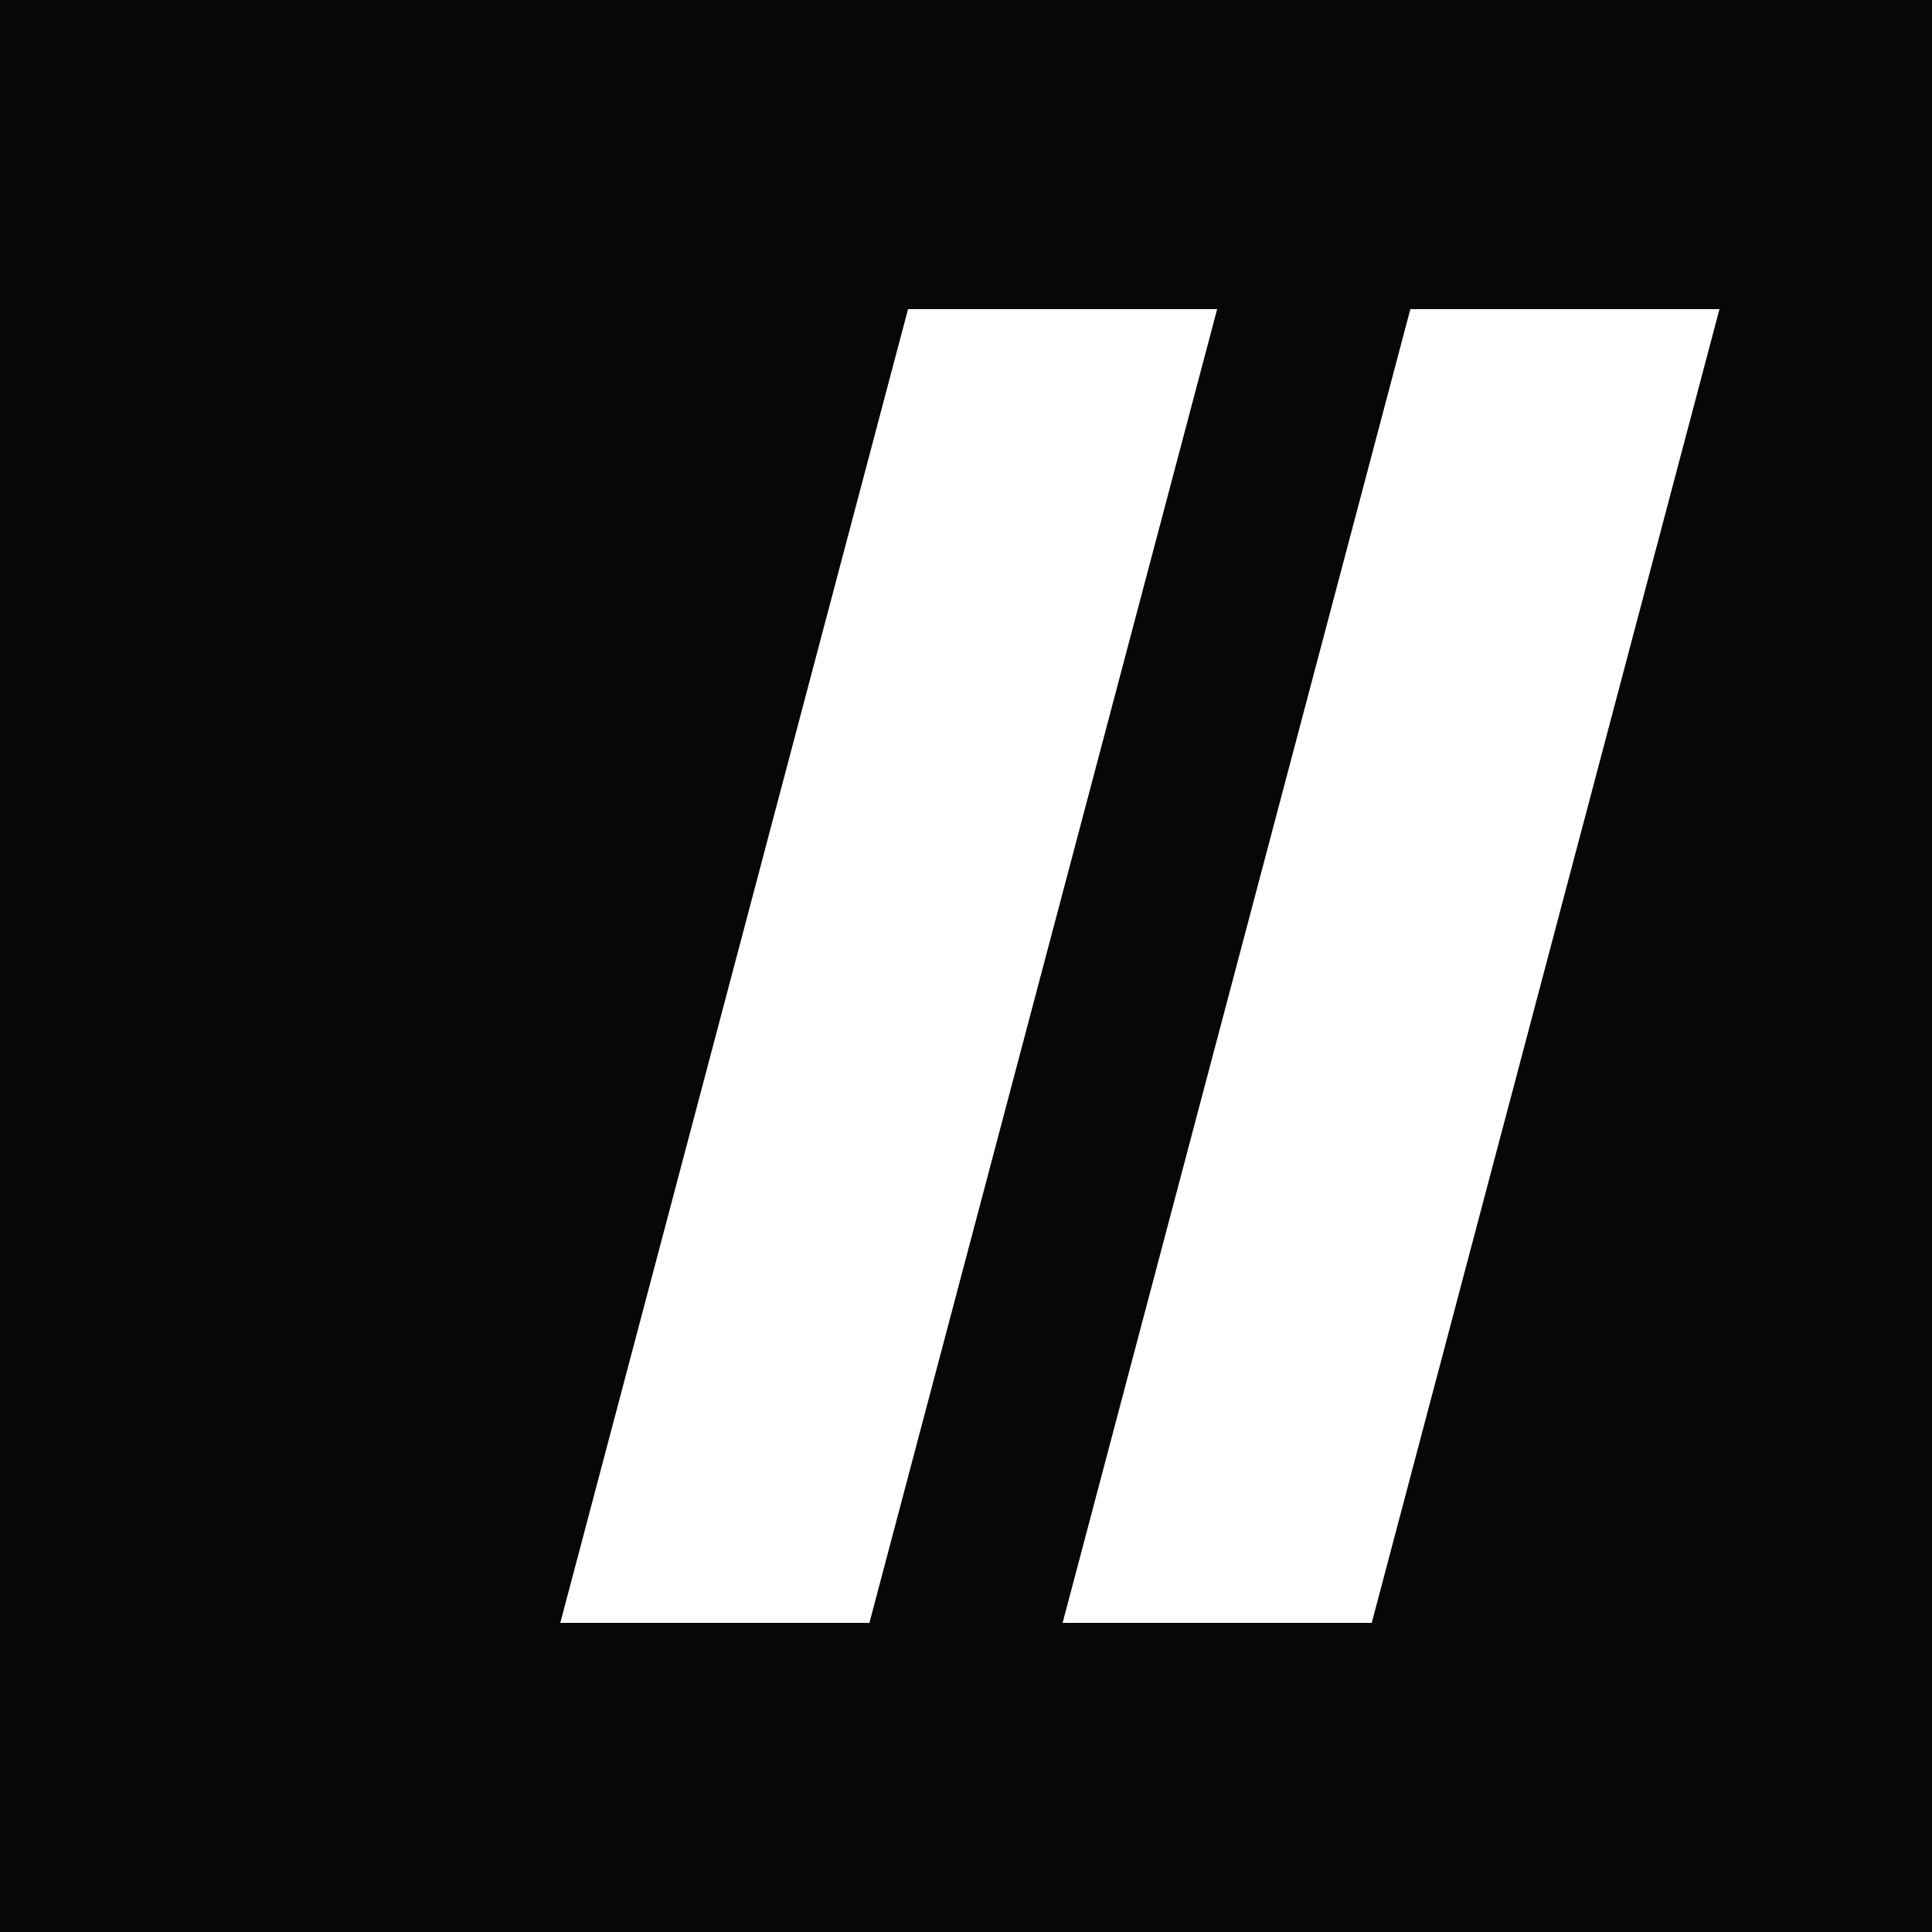
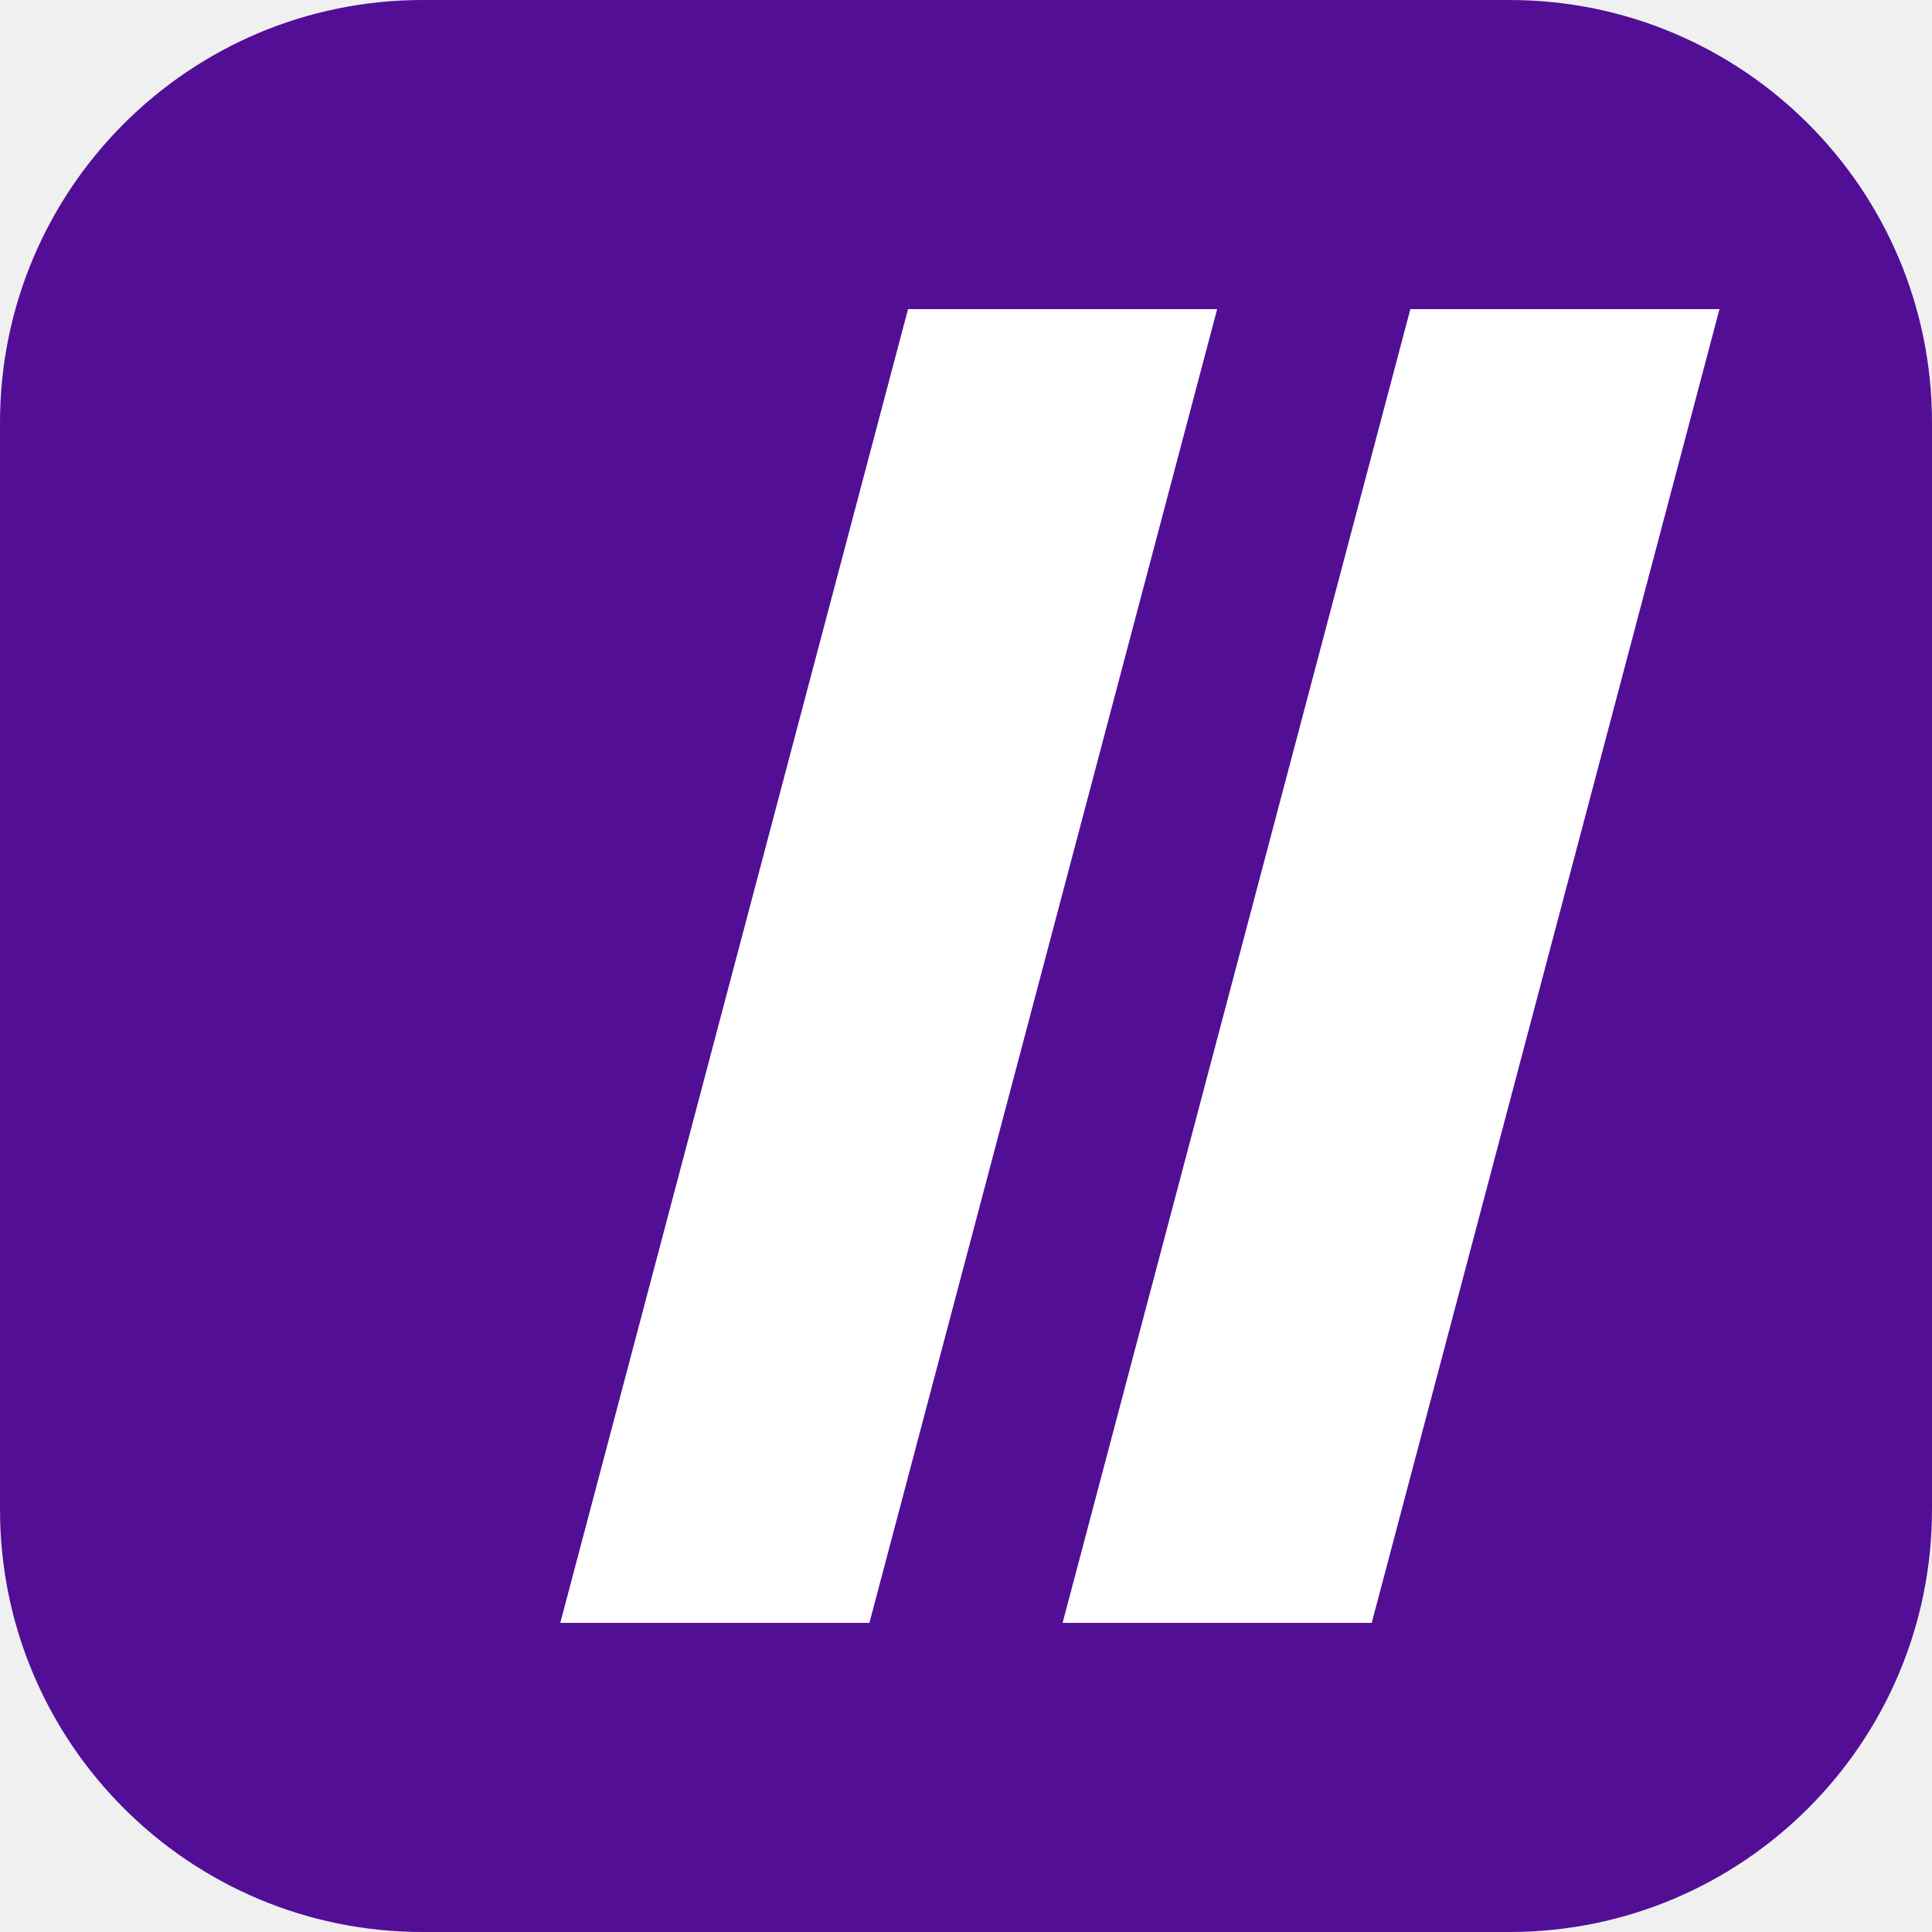
<svg xmlns="http://www.w3.org/2000/svg" viewBox="0 0 32 32" role="img" aria-label="Opek">
-   <rect width="32" height="32" fill="#070709" />
+   <rect width="32" height="32" rx="7" fill="#520f96" />
  <polygon fill="#ffffff" points="15.04,5.12 20.16,5.12 14.4,26.88 9.28,26.88" />
  <polygon fill="#ffffff" points="23.36,5.12 28.48,5.12 22.72,26.88 17.6,26.88" />
</svg>
